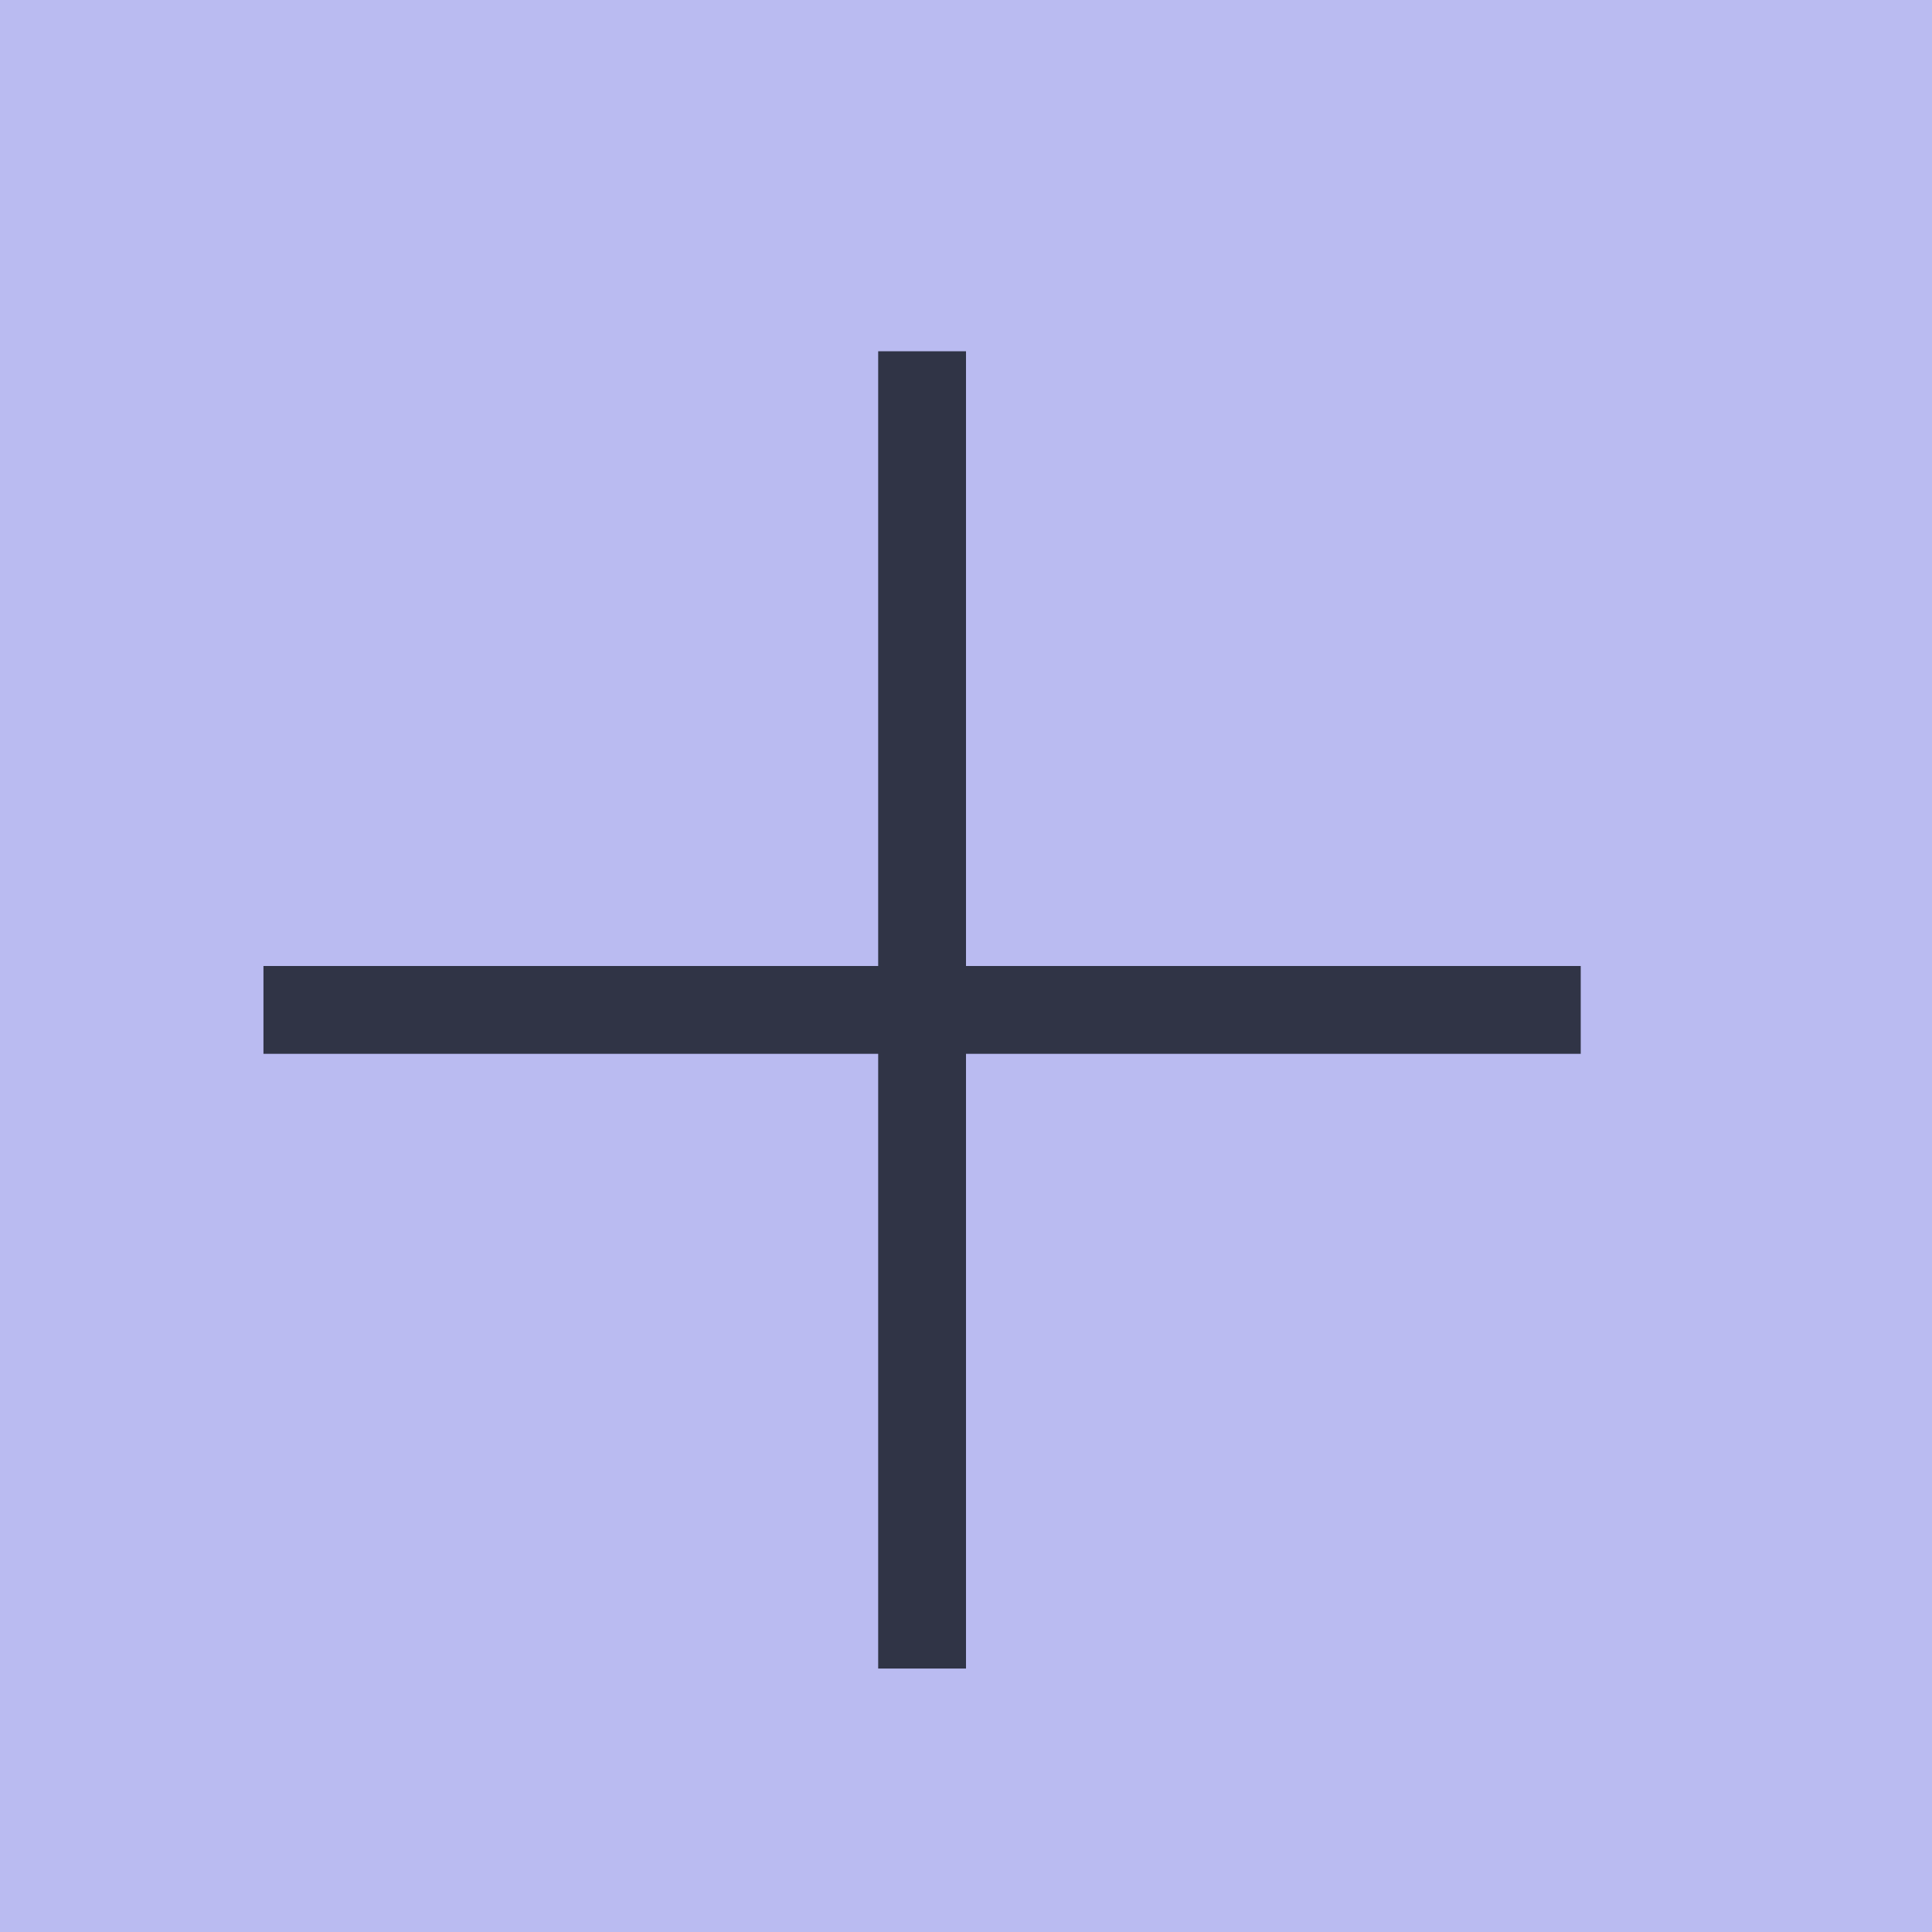
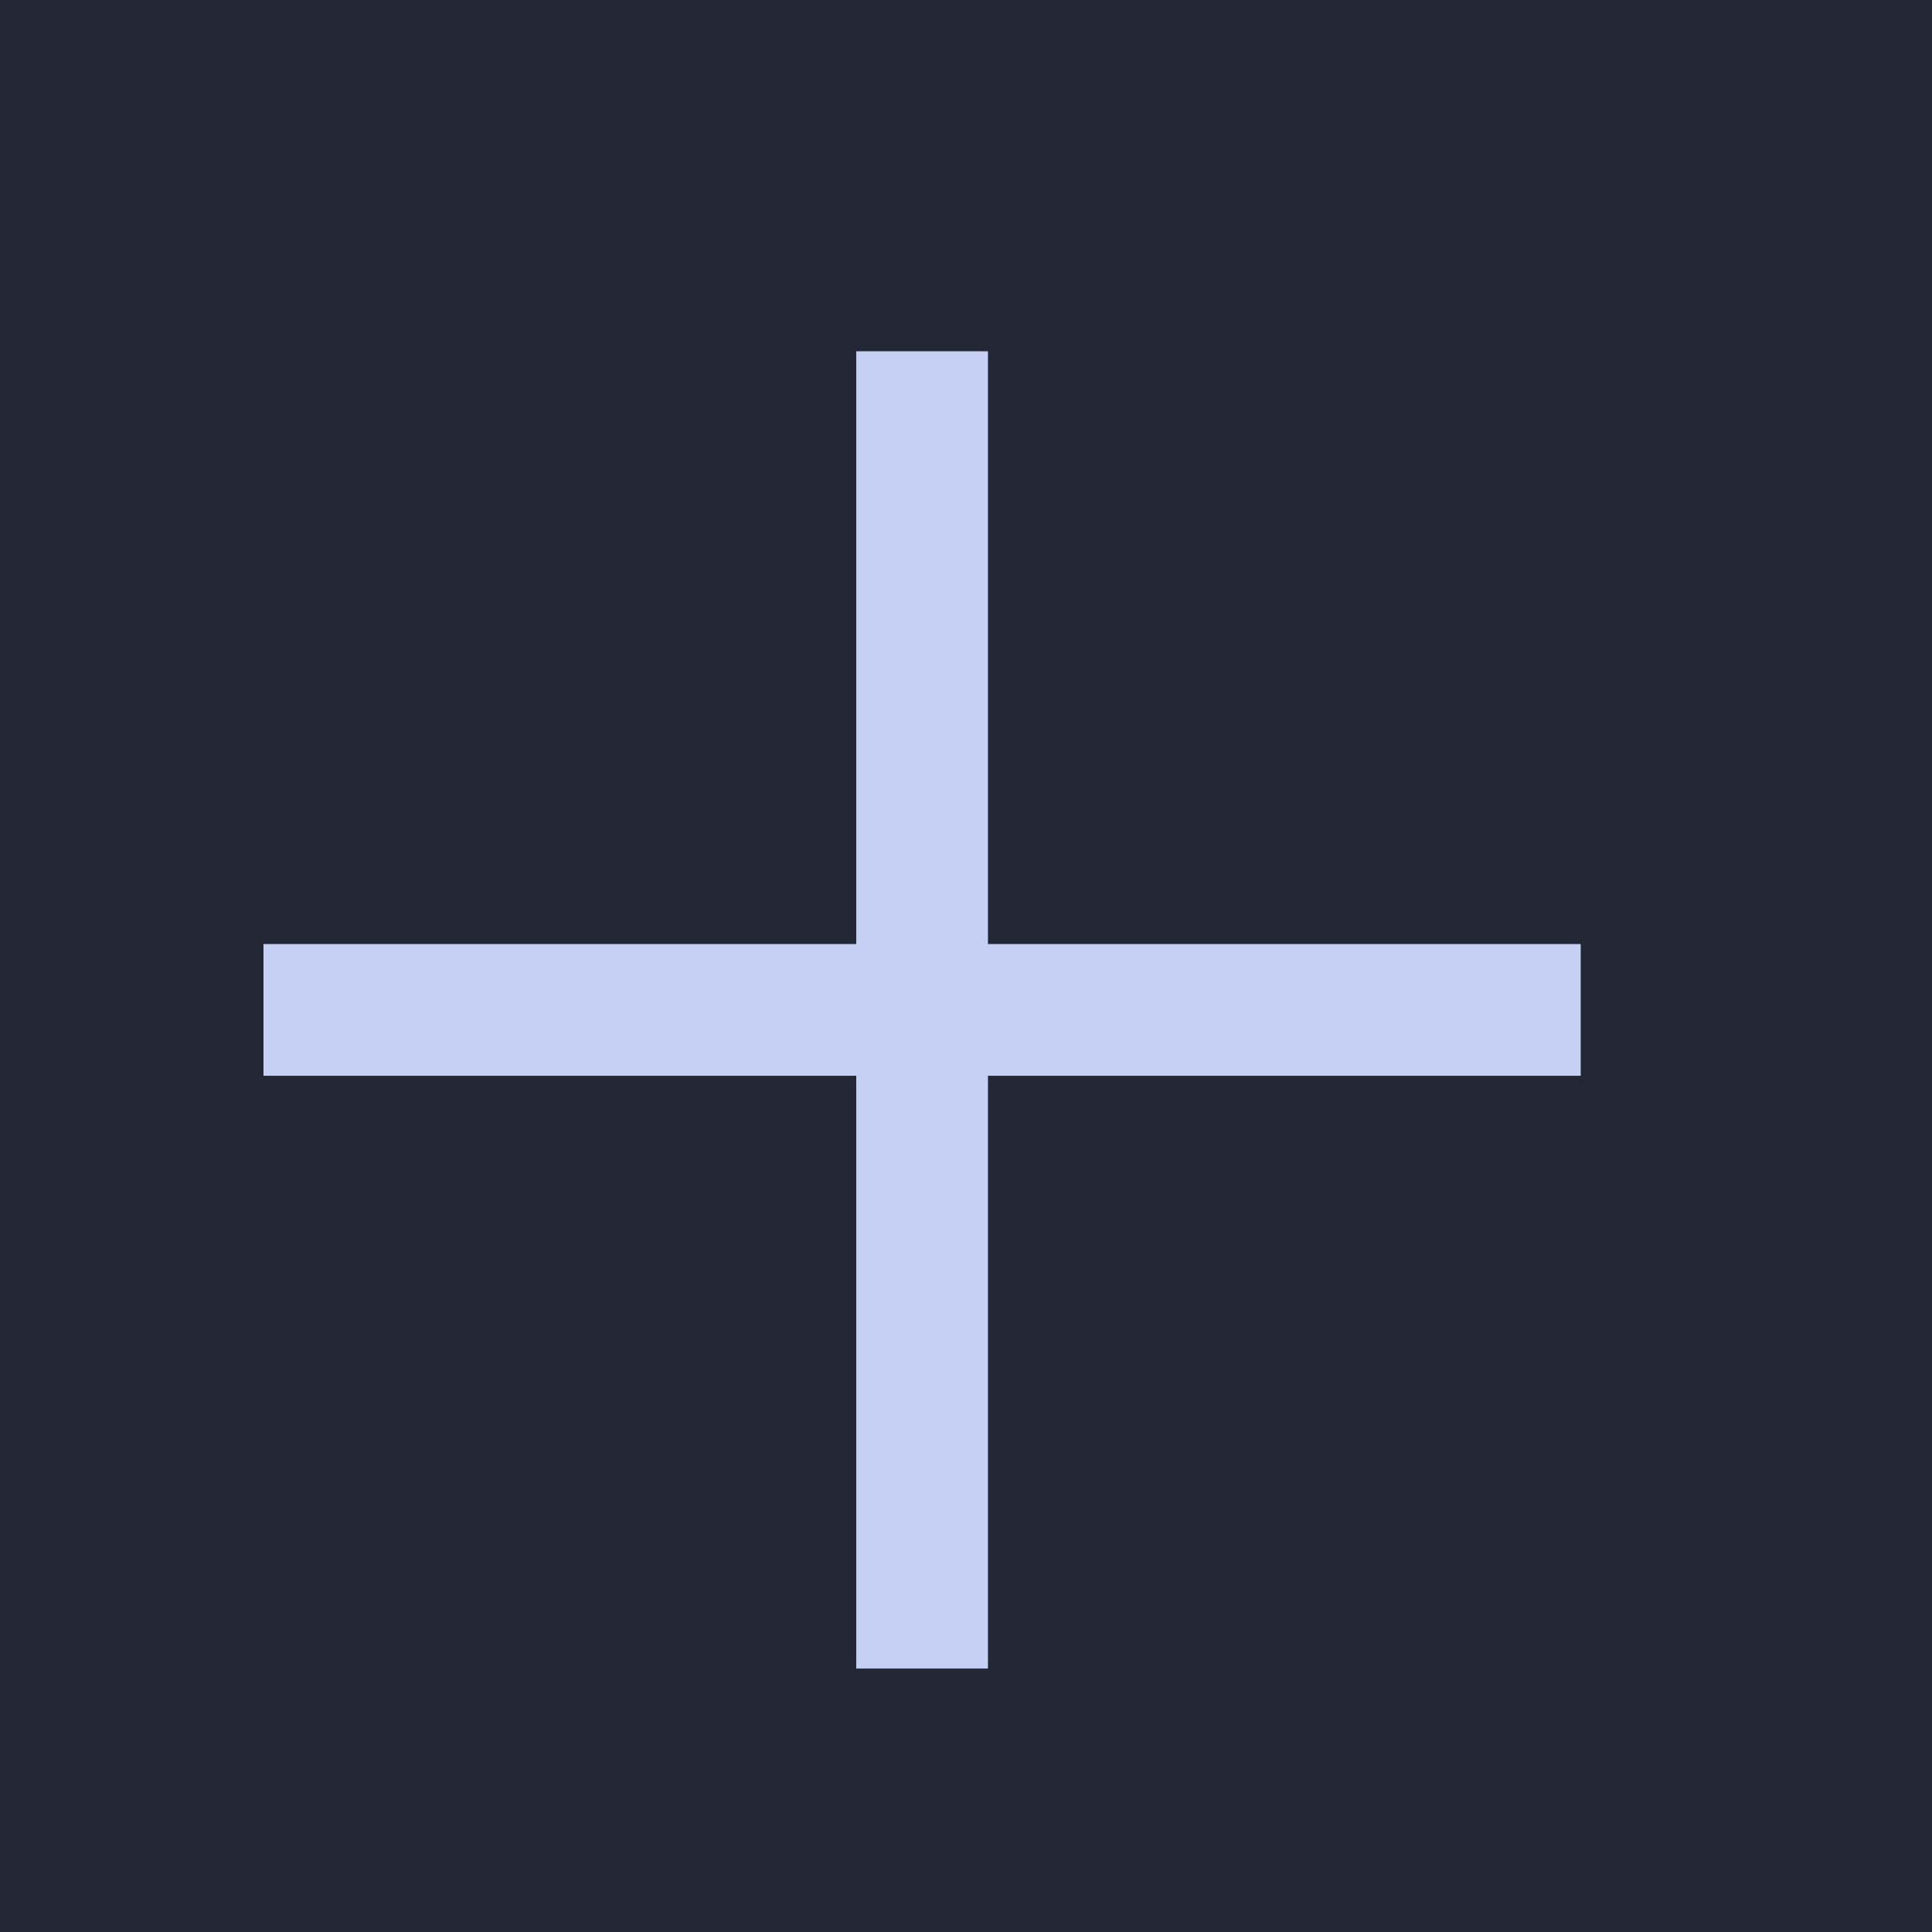
<svg xmlns="http://www.w3.org/2000/svg" viewBox="0 0 22 22" version="1.1" id="svg12">
  <defs id="defs16" />
  <g transform="translate(-553.72-583.12)" id="g10">
-     <path fill="#bd93f9" color="#000" d="m553.72 583.12h22v22h-22z" id="path2" style="fill:#babbf1;fill-opacity:1" />
+     <path fill="#bd93f9" color="#000" d="m553.72 583.12h22v22h-22z" id="path2" style="fill:#232634;fill-opacity:1" />
    <g fill="#f8f8f2" id="g8">
-       <path transform="matrix(0 1-1 0 0 0)" d="m594.12-571.72h1v15h-1z" id="path4" style="fill:#303446;fill-opacity:1" />
-       <path d="m563.72 587.12h1v15h-1z" id="path6" style="fill:#303446;fill-opacity:1" />
+       <path d="m 571.72,593.87 v 1.5 h -15 v -1.5 z" id="path4" style="fill:#c6d0f5;fill-opacity:1;stroke-width:1.225" />
+       <path d="m 563.47,587.12 h 1.5 v 15 h -1.5 z" id="path6" style="fill:#c6d0f5;fill-opacity:1;stroke-width:1.225" />
    </g>
  </g>
</svg>
